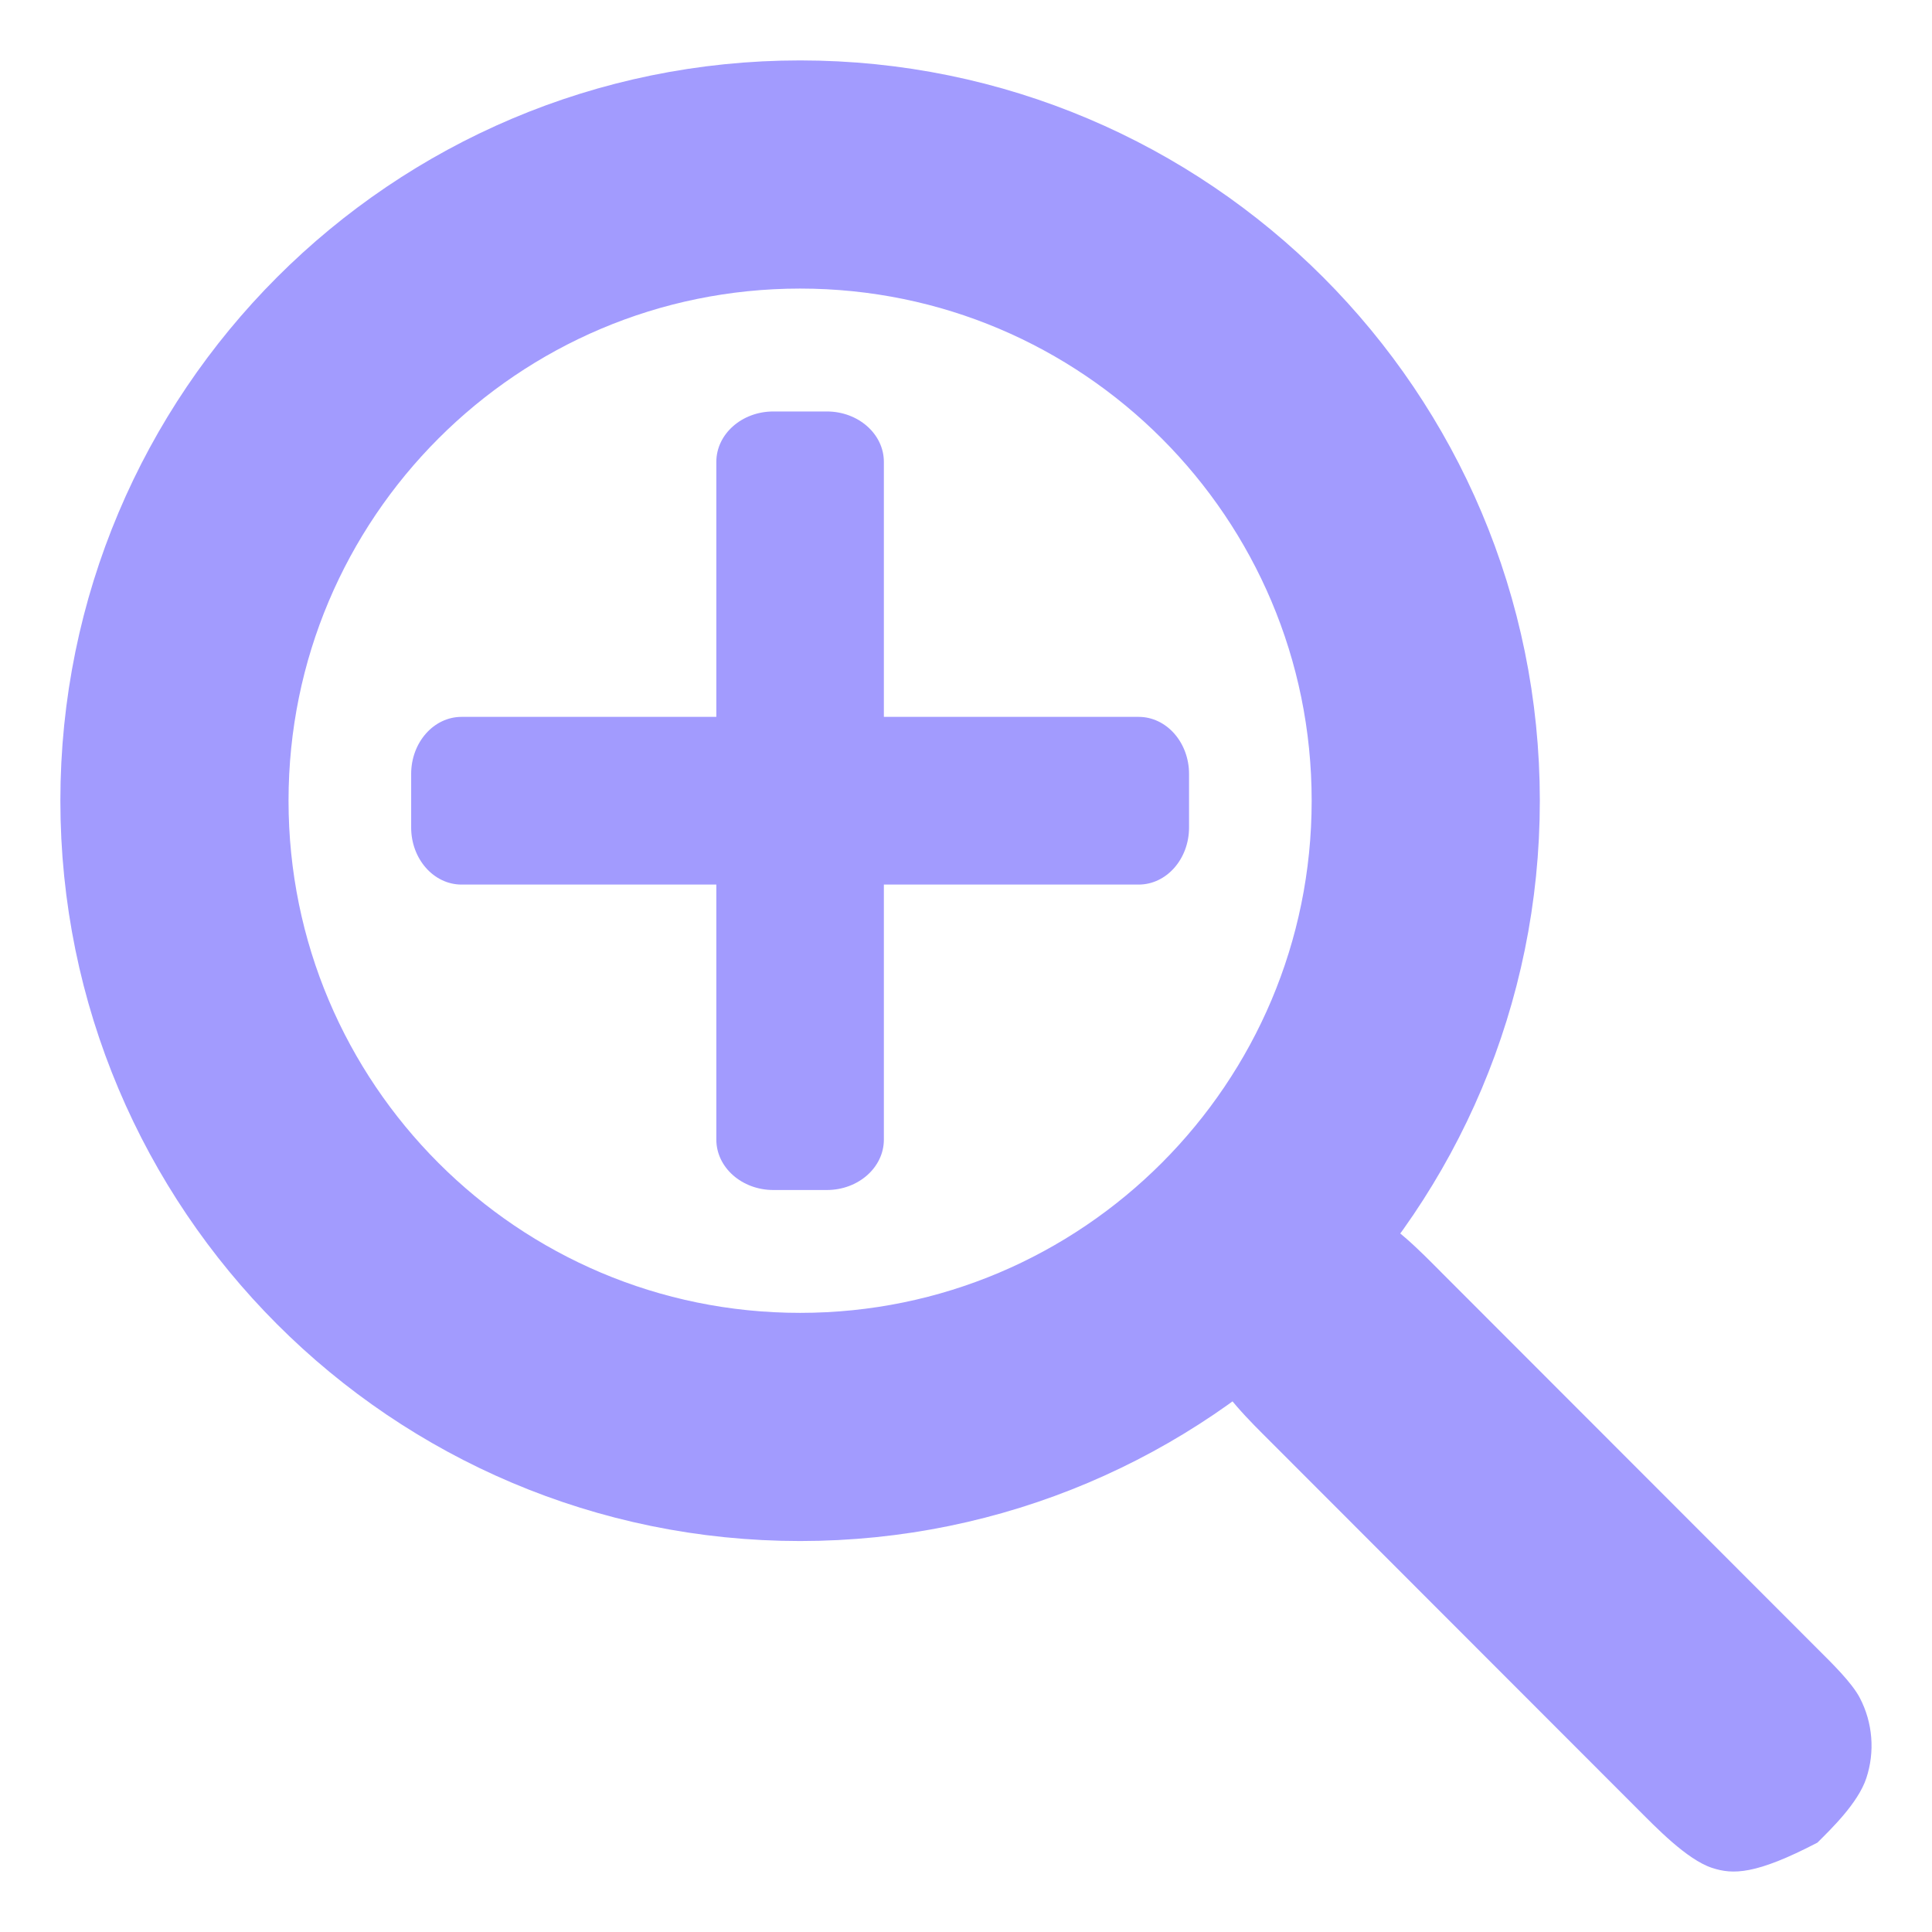
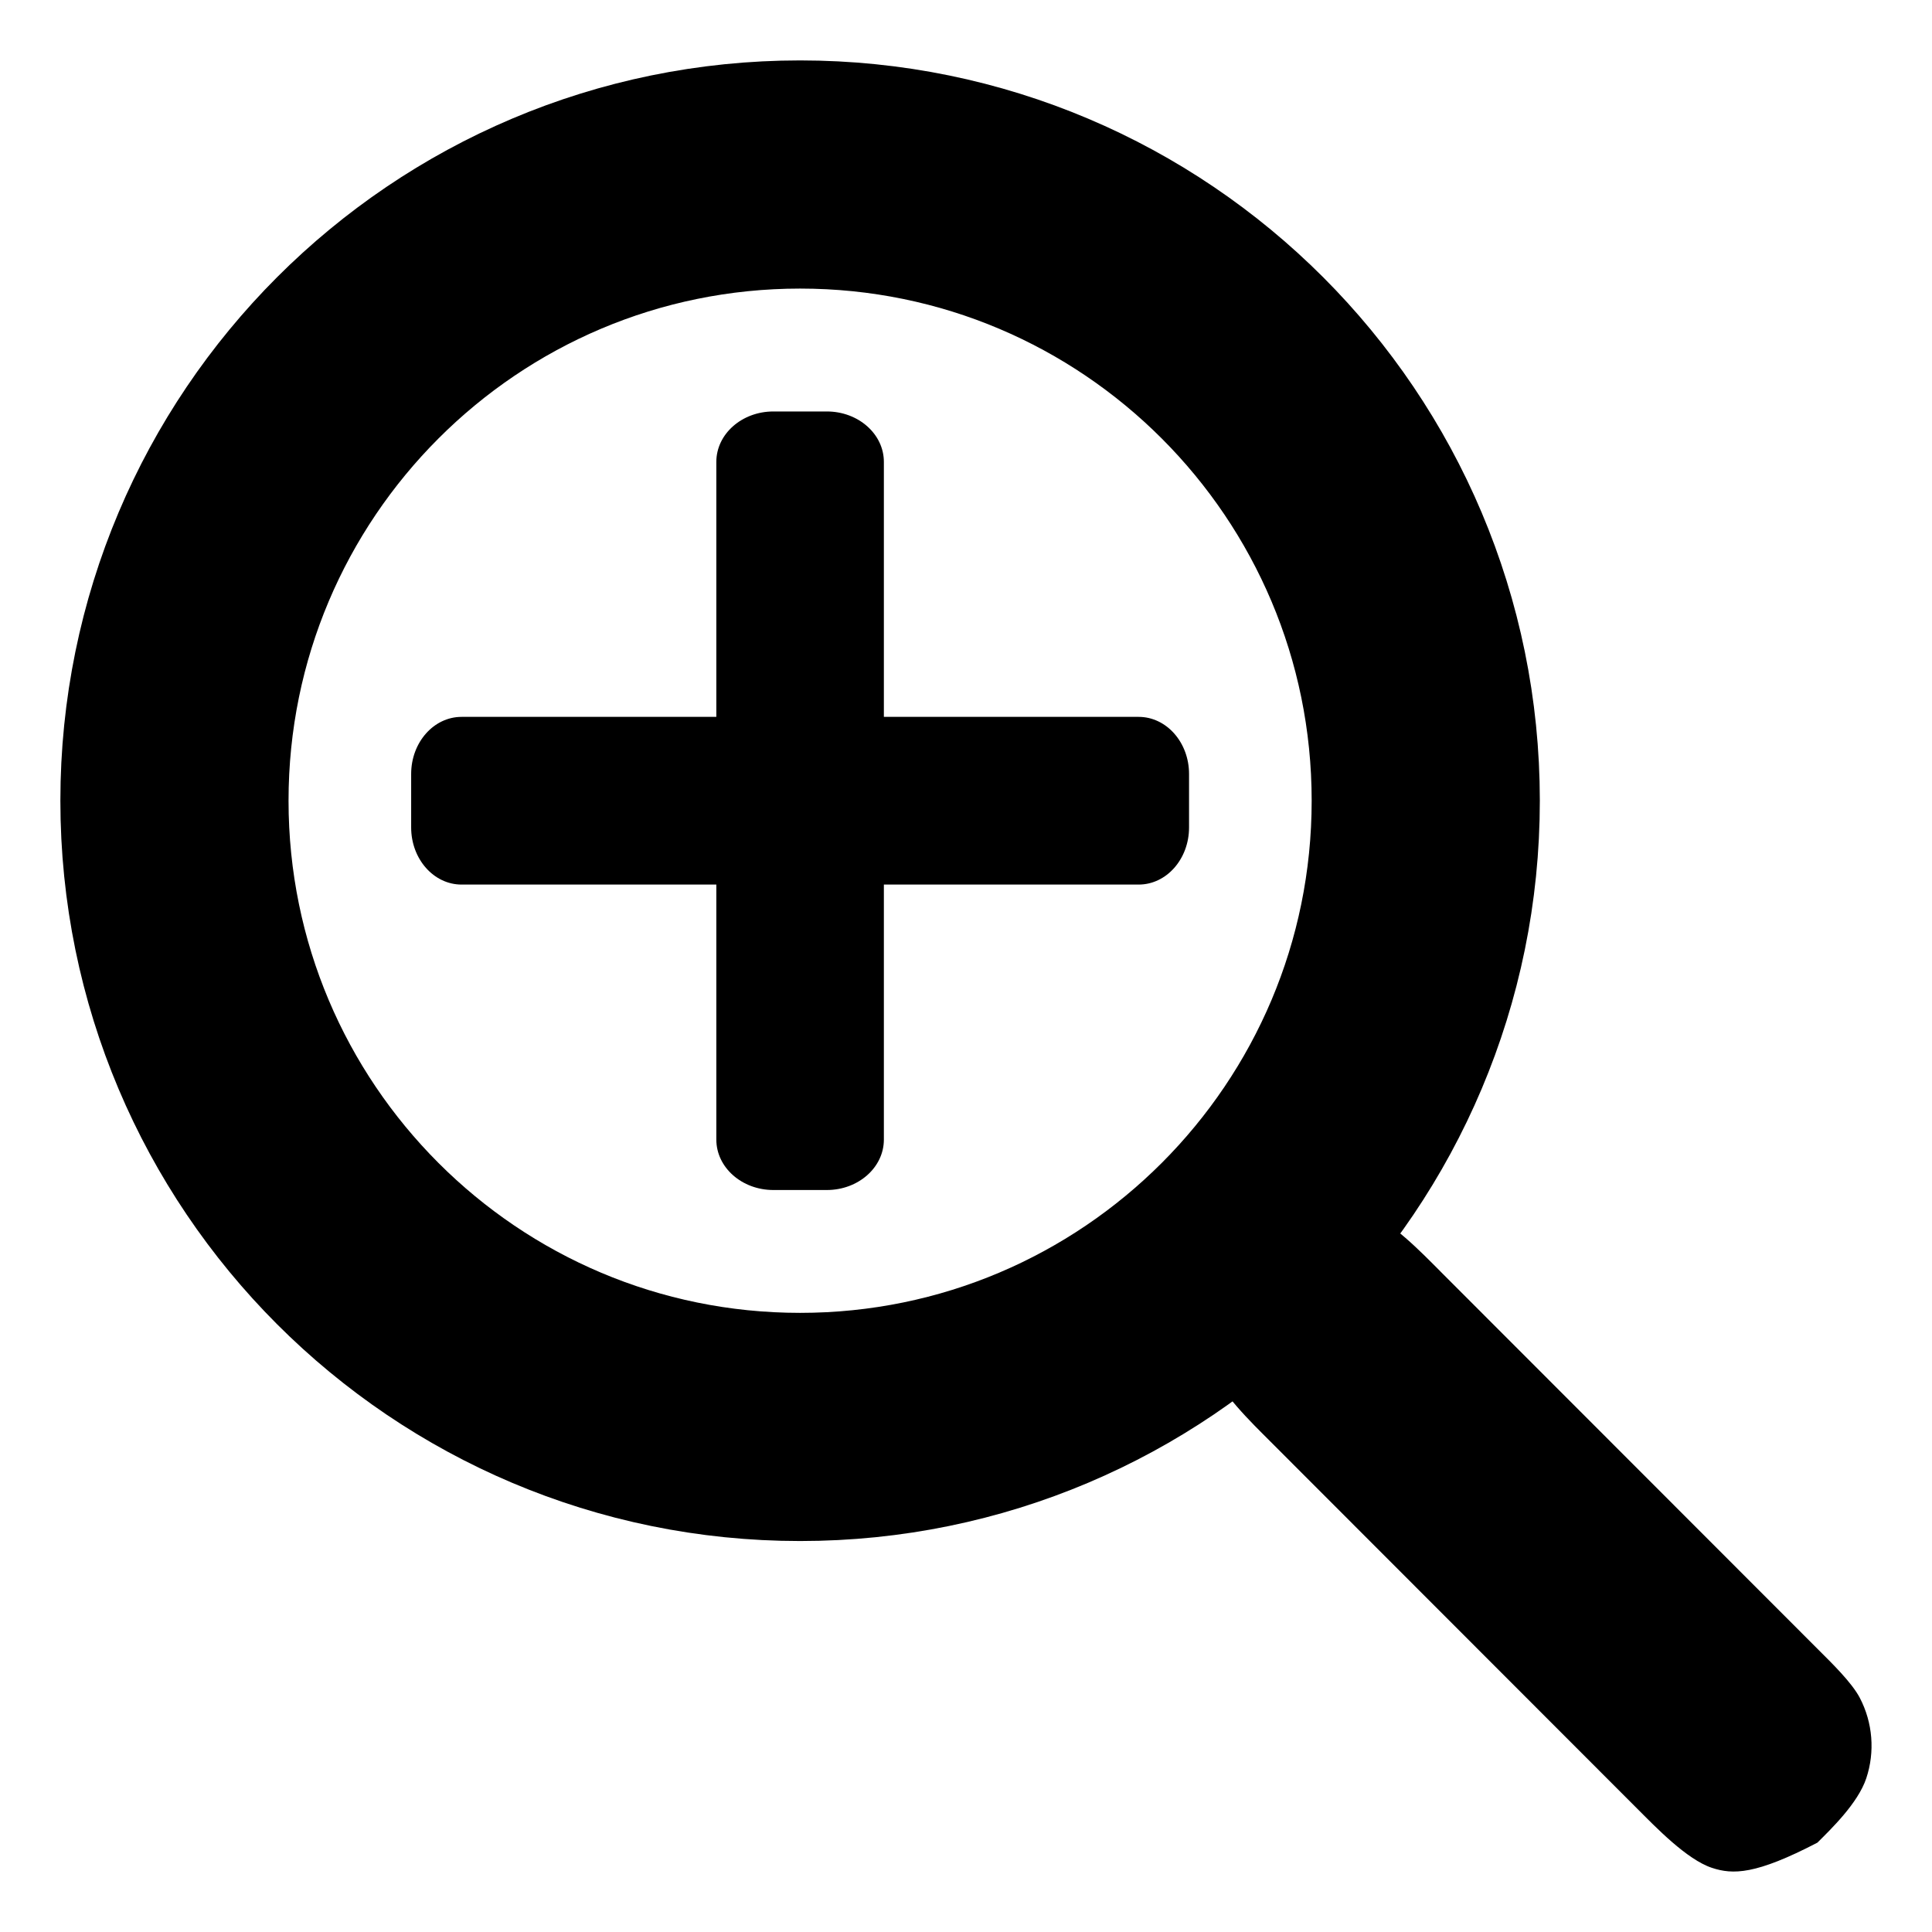
<svg xmlns="http://www.w3.org/2000/svg" width="4.233mm" height="4.233mm" viewBox="0 0 49.999 50.001" version="1.1" id="svg17">
  <defs id="defs11" />
-   <ellipse style="fill:none;fill-opacity:1;stroke:#a29bfe;stroke-width:5.905;stroke-miterlimit:4;stroke-dasharray:none;stroke-opacity:1" id="path3260" cx="20.706" cy="20.723" rx="16.192" ry="16.207" />
-   <path style="fill:#a29bfe;fill-opacity:1;stroke:none;stroke-width:2.861;stroke-miterlimit:4;stroke-dasharray:none;stroke-opacity:1" id="rect3666" width="22.519" height="6.585" x="46.493" y="-3.293" ry="2.834" rx="2.834" d="m 37.275,32.903 9.797,9.805 c 0.319,0.319 0.851,0.834 1.059,1.232 0.338,0.646 0.395,1.399 0.169,2.08 -0.215,0.65 -0.926,1.329 -1.265,1.668 -1.598,0.832 -2.188,0.832 -2.732,0.652 -0.649,-0.215 -1.449,-1.048 -1.937,-1.536 l -9.49,-9.498 c -0.488,-0.489 -1.32,-1.289 -1.535,-1.939 -0.18,-0.545 -0.18,-1.136 -1.6e-5,-1.681 0.215,-0.65 0.926,-1.329 1.265,-1.668 1.598,-0.832 2.188,-0.832 2.732,-0.652 0.649,0.215 1.449,1.048 1.937,1.536 z" />
-   <rect style="fill:#a29bfe;fill-opacity:1;stroke:none;stroke-width:7.453;stroke-miterlimit:4;stroke-dasharray:none;stroke-opacity:1" id="rect7607" width="4.336" height="20.149" x="18.538" y="10.649" rx="1.476" ry="1.305" />
-   <rect style="fill:#a29bfe;fill-opacity:1;stroke:none;stroke-width:7.453;stroke-miterlimit:4;stroke-dasharray:none;stroke-opacity:1" id="rect7607-5" width="4.34" height="20.132" x="18.553" y="-30.772" rx="1.477" ry="1.304" transform="rotate(90)" />
+   <ellipse style="fill:none;fill-opacity:1;stroke:currentColor;stroke-width:5.905;stroke-miterlimit:4;stroke-dasharray:none;stroke-opacity:1" id="path3260" cx="20.706" cy="20.723" rx="16.192" ry="16.207" />
+   <path style="fill:currentColor;fill-opacity:1;stroke:none;stroke-width:2.861;stroke-miterlimit:4;stroke-dasharray:none;stroke-opacity:1" id="rect3666" width="22.519" height="6.585" x="46.493" y="-3.293" ry="2.834" rx="2.834" d="m 37.275,32.903 9.797,9.805 c 0.319,0.319 0.851,0.834 1.059,1.232 0.338,0.646 0.395,1.399 0.169,2.08 -0.215,0.65 -0.926,1.329 -1.265,1.668 -1.598,0.832 -2.188,0.832 -2.732,0.652 -0.649,-0.215 -1.449,-1.048 -1.937,-1.536 l -9.49,-9.498 c -0.488,-0.489 -1.32,-1.289 -1.535,-1.939 -0.18,-0.545 -0.18,-1.136 -1.6e-5,-1.681 0.215,-0.65 0.926,-1.329 1.265,-1.668 1.598,-0.832 2.188,-0.832 2.732,-0.652 0.649,0.215 1.449,1.048 1.937,1.536 z" />
+   <rect style="fill:currentColor;fill-opacity:1;stroke:none;stroke-width:7.453;stroke-miterlimit:4;stroke-dasharray:none;stroke-opacity:1" id="rect7607" width="4.336" height="20.149" x="18.538" y="10.649" rx="1.476" ry="1.305" />
+   <rect style="fill:currentColor;fill-opacity:1;stroke:none;stroke-width:7.453;stroke-miterlimit:4;stroke-dasharray:none;stroke-opacity:1" id="rect7607-5" width="4.34" height="20.132" x="18.553" y="-30.772" rx="1.477" ry="1.304" transform="rotate(90)" />
</svg>
